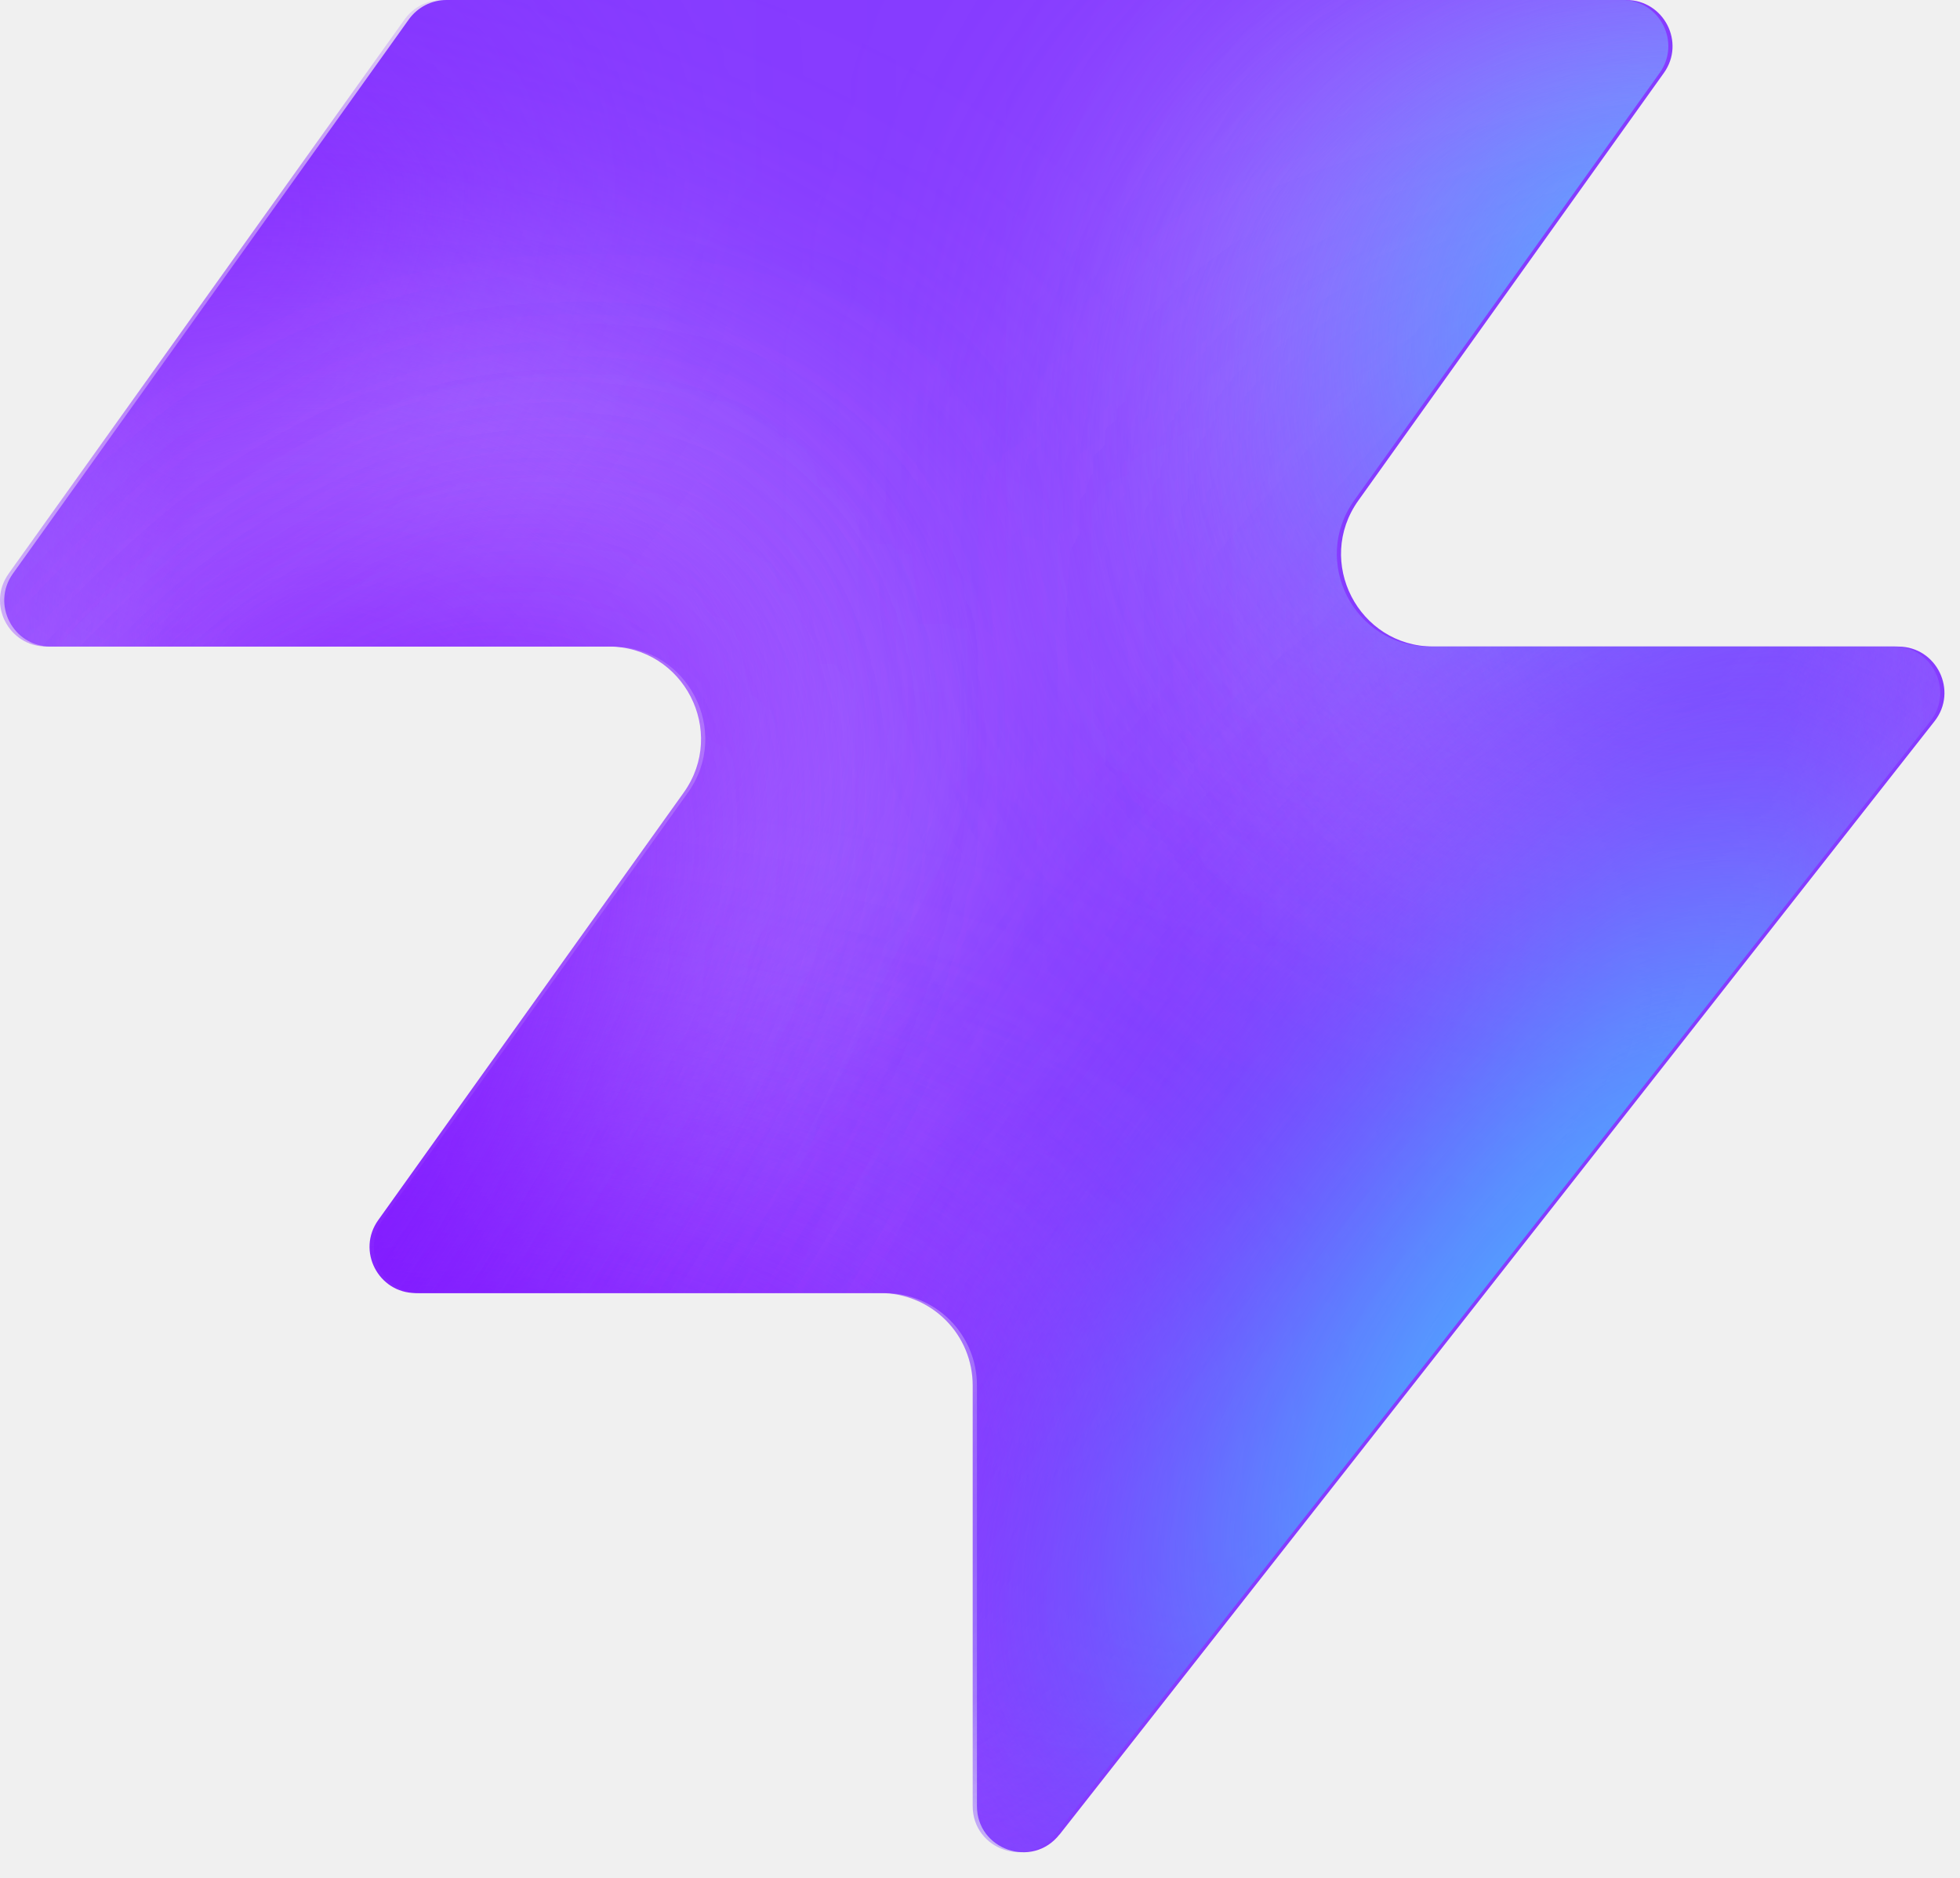
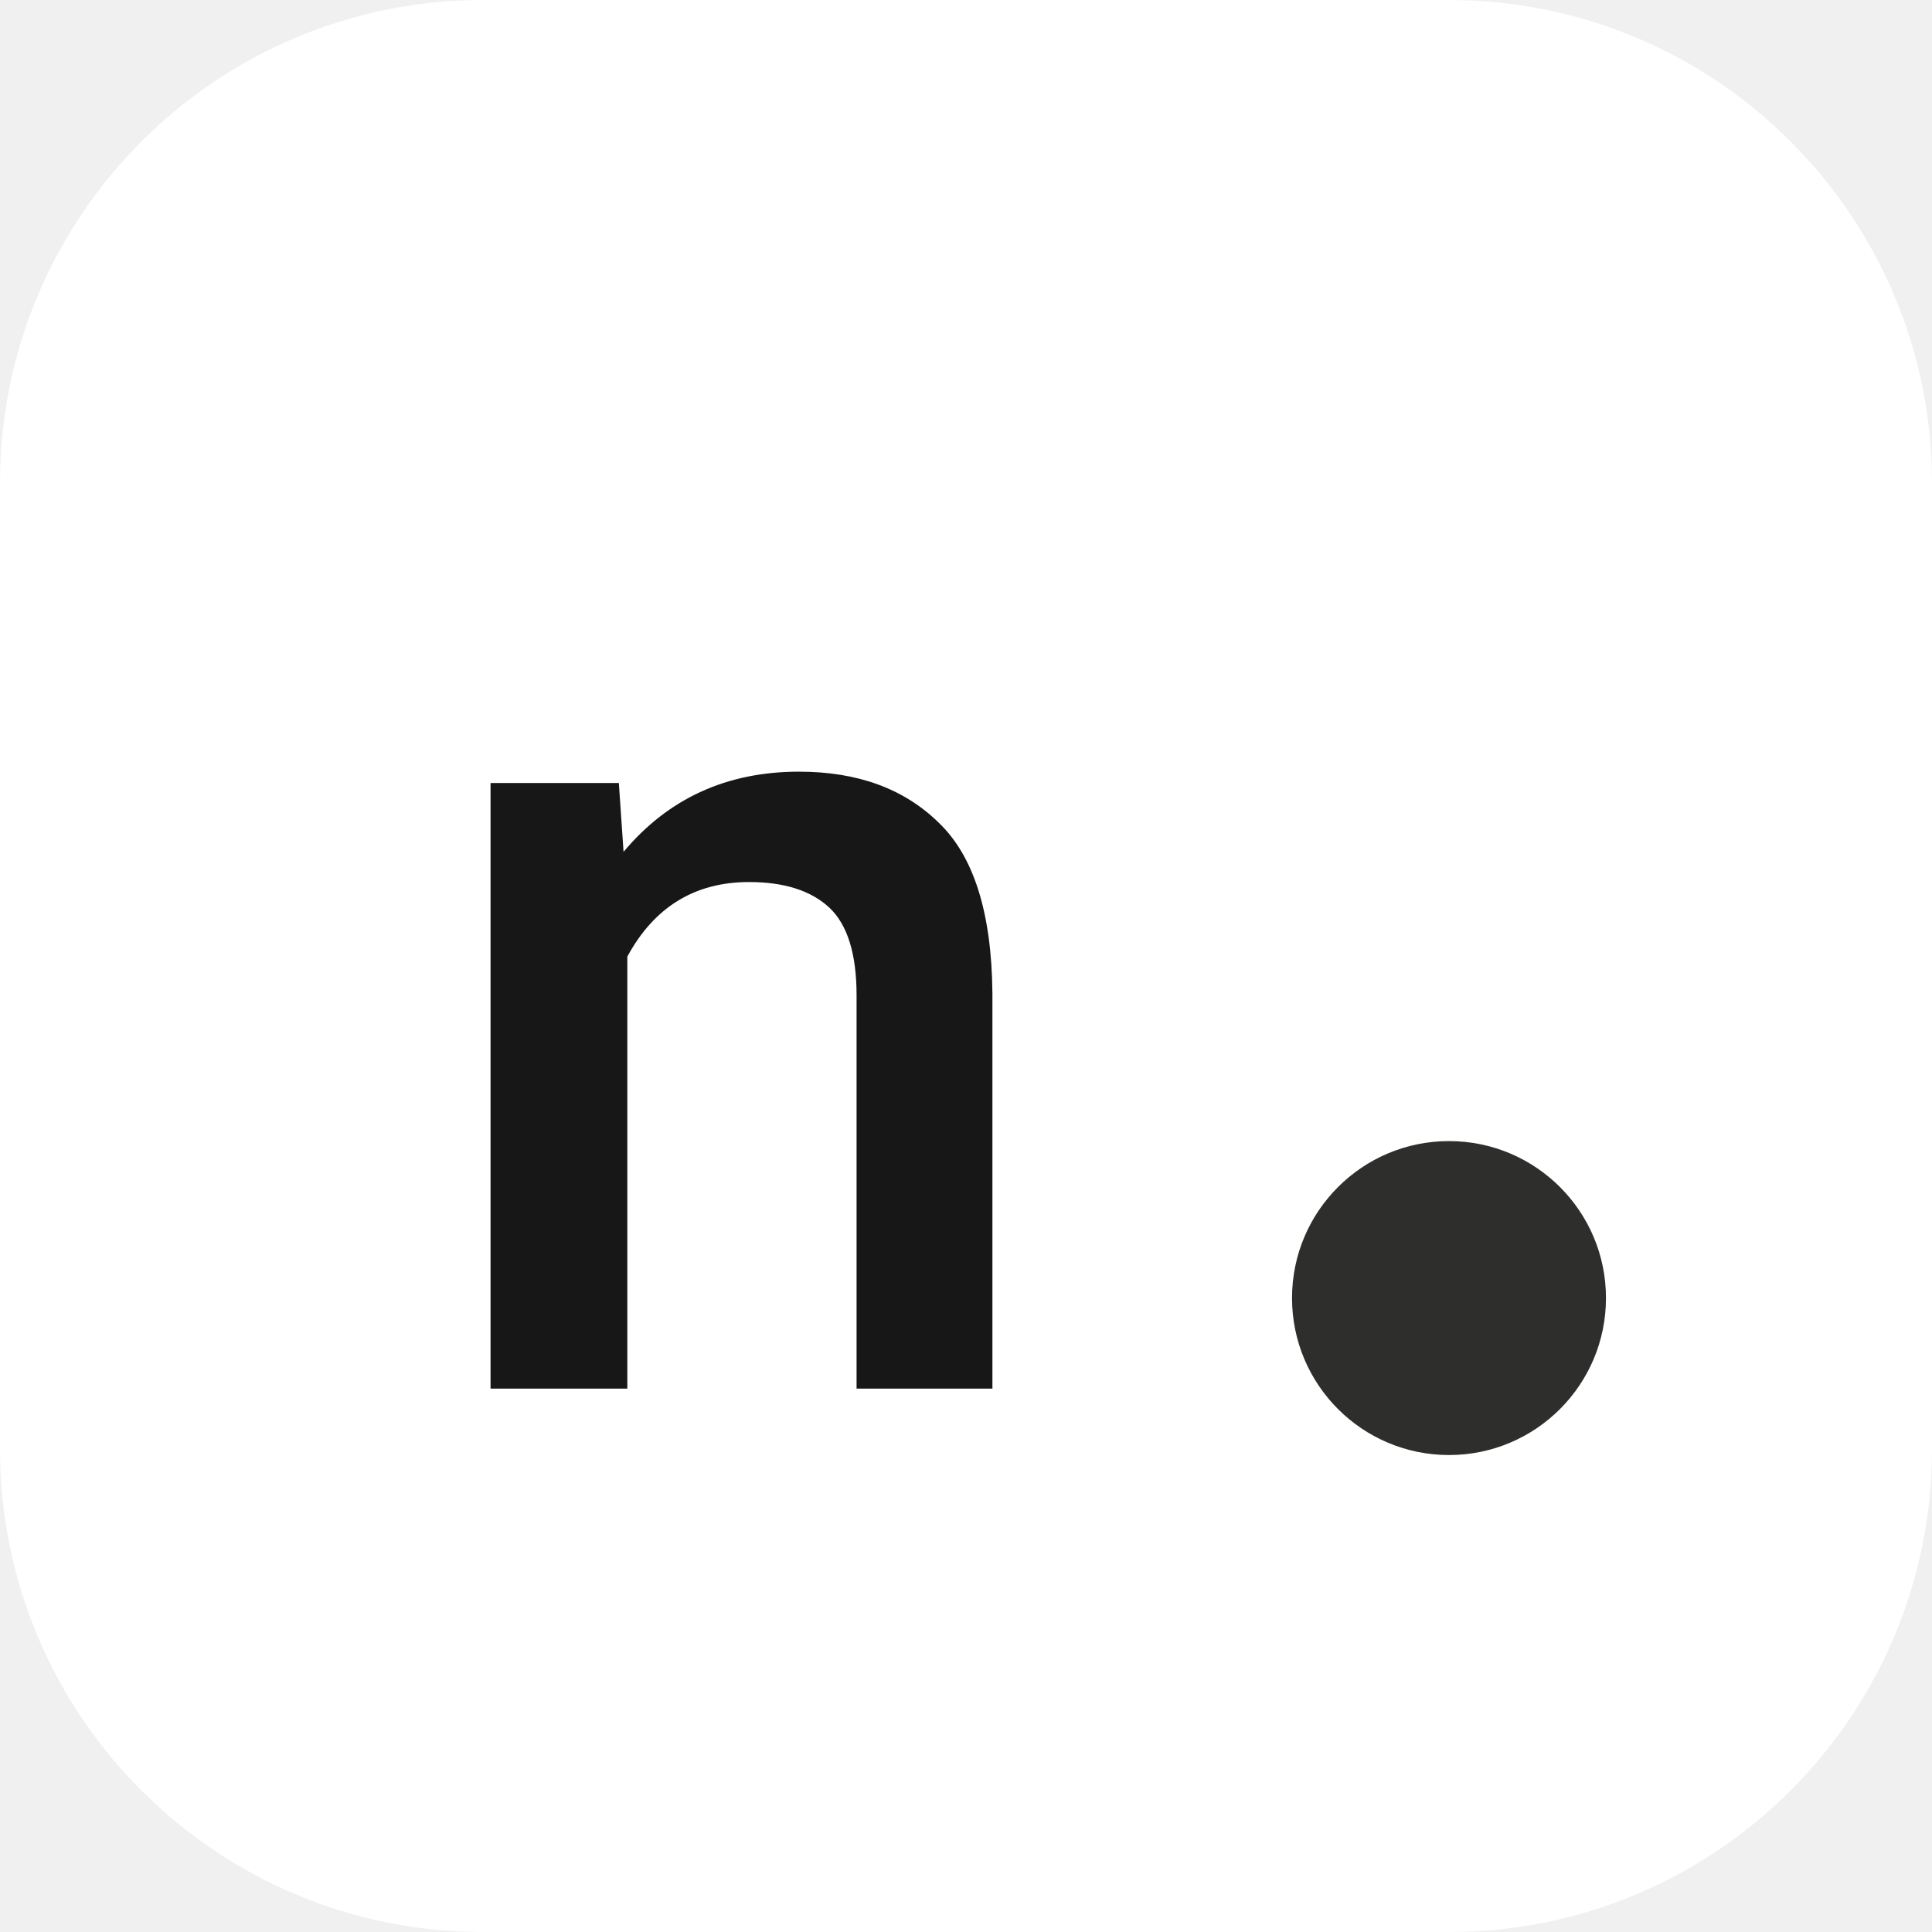
- <svg xmlns="http://www.w3.org/2000/svg" width="48" height="46" fill="none" viewBox="0 0 48 46">
-   <path fill="#863bff" d="M25.946 44.938c-.664.845-2.021.375-2.021-.698V33.937a2.26 2.26 0 0 0-2.262-2.262H10.287c-.92 0-1.456-1.04-.92-1.788l7.48-10.471c1.07-1.497 0-3.578-1.842-3.578H1.237c-.92 0-1.456-1.04-.92-1.788L10.013.474c.214-.297.556-.474.92-.474h28.894c.92 0 1.456 1.04.92 1.788l-7.48 10.471c-1.07 1.498 0 3.579 1.842 3.579h11.377c.943 0 1.473 1.088.89 1.83L25.947 44.94z" style="fill:#863bff;fill:color(display-p3 .525 .23 1);fill-opacity:1" />
-   <mask id="a" width="48" height="46" x="0" y="0" maskUnits="userSpaceOnUse" style="mask-type:alpha">
-     <path fill="#000" d="M25.842 44.938c-.664.844-2.021.375-2.021-.698V33.937a2.26 2.26 0 0 0-2.262-2.262H10.183c-.92 0-1.456-1.04-.92-1.788l7.48-10.471c1.07-1.498 0-3.579-1.842-3.579H1.133c-.92 0-1.456-1.04-.92-1.787L9.91.473c.214-.297.556-.474.92-.474h28.894c.92 0 1.456 1.04.92 1.788l-7.48 10.471c-1.07 1.498 0 3.578 1.842 3.578h11.377c.943 0 1.473 1.088.89 1.832L25.843 44.94z" style="fill:#000;fill-opacity:1" />
-   </mask>
-   <g mask="url(#a)">
-     <g filter="url(#b)">
-       <ellipse cx="5.508" cy="14.704" fill="#ede6ff" rx="5.508" ry="14.704" style="fill:#ede6ff;fill:color(display-p3 .927 .903 1);fill-opacity:1" transform="matrix(.00324 1 1 -.00324 -4.47 31.516)" />
-     </g>
-     <g filter="url(#c)">
-       <ellipse cx="10.399" cy="29.851" fill="#ede6ff" rx="10.399" ry="29.851" style="fill:#ede6ff;fill:color(display-p3 .927 .903 1);fill-opacity:1" transform="matrix(.00324 1 1 -.00324 -39.328 7.883)" />
-     </g>
-     <g filter="url(#d)">
-       <ellipse cx="5.508" cy="30.487" fill="#7e14ff" rx="5.508" ry="30.487" style="fill:#7e14ff;fill:color(display-p3 .492 .077 1);fill-opacity:1" transform="rotate(89.814 -25.913 -14.639)scale(1 -1)" />
-     </g>
-     <g filter="url(#e)">
-       <ellipse cx="5.508" cy="30.599" fill="#7e14ff" rx="5.508" ry="30.599" style="fill:#7e14ff;fill:color(display-p3 .492 .077 1);fill-opacity:1" transform="rotate(89.814 -32.644 -3.334)scale(1 -1)" />
-     </g>
-     <g filter="url(#f)">
-       <ellipse cx="5.508" cy="30.599" fill="#7e14ff" rx="5.508" ry="30.599" style="fill:#7e14ff;fill:color(display-p3 .492 .077 1);fill-opacity:1" transform="matrix(.00324 1 1 -.00324 -34.34 30.47)" />
-     </g>
-     <g filter="url(#g)">
-       <ellipse cx="14.072" cy="22.078" fill="#ede6ff" rx="14.072" ry="22.078" style="fill:#ede6ff;fill:color(display-p3 .927 .903 1);fill-opacity:1" transform="rotate(93.35 24.506 48.493)scale(-1 1)" />
-     </g>
-     <g filter="url(#h)">
-       <ellipse cx="3.47" cy="21.501" fill="#7e14ff" rx="3.47" ry="21.501" style="fill:#7e14ff;fill:color(display-p3 .492 .077 1);fill-opacity:1" transform="rotate(89.009 28.708 47.59)scale(-1 1)" />
-     </g>
-     <g filter="url(#i)">
-       <ellipse cx="3.47" cy="21.501" fill="#7e14ff" rx="3.47" ry="21.501" style="fill:#7e14ff;fill:color(display-p3 .492 .077 1);fill-opacity:1" transform="rotate(89.009 28.708 47.59)scale(-1 1)" />
-     </g>
-     <g filter="url(#j)">
-       <ellipse cx=".387" cy="8.972" fill="#7e14ff" rx="4.407" ry="29.108" style="fill:#7e14ff;fill:color(display-p3 .492 .077 1);fill-opacity:1" transform="rotate(39.51 .387 8.972)" />
-     </g>
-     <g filter="url(#k)">
-       <ellipse cx="47.523" cy="-6.092" fill="#7e14ff" rx="4.407" ry="29.108" style="fill:#7e14ff;fill:color(display-p3 .492 .077 1);fill-opacity:1" transform="rotate(37.892 47.523 -6.092)" />
-     </g>
-     <g filter="url(#l)">
-       <ellipse cx="41.412" cy="6.333" fill="#47bfff" rx="5.971" ry="9.665" style="fill:#47bfff;fill:color(display-p3 .28 .748 1);fill-opacity:1" transform="rotate(37.892 41.412 6.333)" />
-     </g>
-     <g filter="url(#m)">
-       <ellipse cx="-1.879" cy="38.332" fill="#7e14ff" rx="4.407" ry="29.108" style="fill:#7e14ff;fill:color(display-p3 .492 .077 1);fill-opacity:1" transform="rotate(37.892 -1.88 38.332)" />
-     </g>
-     <g filter="url(#n)">
-       <ellipse cx="-1.879" cy="38.332" fill="#7e14ff" rx="4.407" ry="29.108" style="fill:#7e14ff;fill:color(display-p3 .492 .077 1);fill-opacity:1" transform="rotate(37.892 -1.88 38.332)" />
-     </g>
-     <g filter="url(#o)">
-       <ellipse cx="35.651" cy="29.907" fill="#7e14ff" rx="4.407" ry="29.108" style="fill:#7e14ff;fill:color(display-p3 .492 .077 1);fill-opacity:1" transform="rotate(37.892 35.651 29.907)" />
-     </g>
-     <g filter="url(#p)">
-       <ellipse cx="38.418" cy="32.4" fill="#47bfff" rx="5.971" ry="15.297" style="fill:#47bfff;fill:color(display-p3 .28 .748 1);fill-opacity:1" transform="rotate(37.892 38.418 32.4)" />
-     </g>
-   </g>
-   <defs>
-     <filter id="b" width="60.045" height="41.654" x="-19.77" y="16.149" color-interpolation-filters="sRGB" filterUnits="userSpaceOnUse">
-       <feFlood flood-opacity="0" result="BackgroundImageFix" />
-       <feBlend in="SourceGraphic" in2="BackgroundImageFix" result="shape" />
-       <feGaussianBlur result="effect1_foregroundBlur_2002_17158" stdDeviation="7.659" />
-     </filter>
-     <filter id="c" width="90.34" height="51.437" x="-54.613" y="-7.533" color-interpolation-filters="sRGB" filterUnits="userSpaceOnUse">
-       <feFlood flood-opacity="0" result="BackgroundImageFix" />
-       <feBlend in="SourceGraphic" in2="BackgroundImageFix" result="shape" />
-       <feGaussianBlur result="effect1_foregroundBlur_2002_17158" stdDeviation="7.659" />
-     </filter>
-     <filter id="d" width="79.355" height="29.4" x="-49.64" y="2.03" color-interpolation-filters="sRGB" filterUnits="userSpaceOnUse">
-       <feFlood flood-opacity="0" result="BackgroundImageFix" />
-       <feBlend in="SourceGraphic" in2="BackgroundImageFix" result="shape" />
-       <feGaussianBlur result="effect1_foregroundBlur_2002_17158" stdDeviation="4.596" />
-     </filter>
-     <filter id="e" width="79.579" height="29.4" x="-45.045" y="20.029" color-interpolation-filters="sRGB" filterUnits="userSpaceOnUse">
-       <feFlood flood-opacity="0" result="BackgroundImageFix" />
-       <feBlend in="SourceGraphic" in2="BackgroundImageFix" result="shape" />
-       <feGaussianBlur result="effect1_foregroundBlur_2002_17158" stdDeviation="4.596" />
-     </filter>
-     <filter id="f" width="79.579" height="29.4" x="-43.513" y="21.178" color-interpolation-filters="sRGB" filterUnits="userSpaceOnUse">
-       <feFlood flood-opacity="0" result="BackgroundImageFix" />
-       <feBlend in="SourceGraphic" in2="BackgroundImageFix" result="shape" />
-       <feGaussianBlur result="effect1_foregroundBlur_2002_17158" stdDeviation="4.596" />
-     </filter>
-     <filter id="g" width="74.749" height="58.852" x="15.756" y="-17.901" color-interpolation-filters="sRGB" filterUnits="userSpaceOnUse">
-       <feFlood flood-opacity="0" result="BackgroundImageFix" />
-       <feBlend in="SourceGraphic" in2="BackgroundImageFix" result="shape" />
-       <feGaussianBlur result="effect1_foregroundBlur_2002_17158" stdDeviation="7.659" />
-     </filter>
-     <filter id="h" width="61.377" height="25.362" x="23.548" y="2.284" color-interpolation-filters="sRGB" filterUnits="userSpaceOnUse">
-       <feFlood flood-opacity="0" result="BackgroundImageFix" />
-       <feBlend in="SourceGraphic" in2="BackgroundImageFix" result="shape" />
-       <feGaussianBlur result="effect1_foregroundBlur_2002_17158" stdDeviation="4.596" />
-     </filter>
-     <filter id="i" width="61.377" height="25.362" x="23.548" y="2.284" color-interpolation-filters="sRGB" filterUnits="userSpaceOnUse">
-       <feFlood flood-opacity="0" result="BackgroundImageFix" />
-       <feBlend in="SourceGraphic" in2="BackgroundImageFix" result="shape" />
-       <feGaussianBlur result="effect1_foregroundBlur_2002_17158" stdDeviation="4.596" />
-     </filter>
-     <filter id="j" width="56.045" height="63.649" x="-27.636" y="-22.853" color-interpolation-filters="sRGB" filterUnits="userSpaceOnUse">
-       <feFlood flood-opacity="0" result="BackgroundImageFix" />
-       <feBlend in="SourceGraphic" in2="BackgroundImageFix" result="shape" />
-       <feGaussianBlur result="effect1_foregroundBlur_2002_17158" stdDeviation="4.596" />
-     </filter>
-     <filter id="k" width="54.814" height="64.646" x="20.116" y="-38.415" color-interpolation-filters="sRGB" filterUnits="userSpaceOnUse">
-       <feFlood flood-opacity="0" result="BackgroundImageFix" />
-       <feBlend in="SourceGraphic" in2="BackgroundImageFix" result="shape" />
-       <feGaussianBlur result="effect1_foregroundBlur_2002_17158" stdDeviation="4.596" />
-     </filter>
-     <filter id="l" width="33.541" height="35.313" x="24.641" y="-11.323" color-interpolation-filters="sRGB" filterUnits="userSpaceOnUse">
-       <feFlood flood-opacity="0" result="BackgroundImageFix" />
-       <feBlend in="SourceGraphic" in2="BackgroundImageFix" result="shape" />
-       <feGaussianBlur result="effect1_foregroundBlur_2002_17158" stdDeviation="4.596" />
-     </filter>
-     <filter id="m" width="54.814" height="64.646" x="-29.286" y="6.009" color-interpolation-filters="sRGB" filterUnits="userSpaceOnUse">
-       <feFlood flood-opacity="0" result="BackgroundImageFix" />
-       <feBlend in="SourceGraphic" in2="BackgroundImageFix" result="shape" />
-       <feGaussianBlur result="effect1_foregroundBlur_2002_17158" stdDeviation="4.596" />
-     </filter>
-     <filter id="n" width="54.814" height="64.646" x="-29.286" y="6.009" color-interpolation-filters="sRGB" filterUnits="userSpaceOnUse">
-       <feFlood flood-opacity="0" result="BackgroundImageFix" />
-       <feBlend in="SourceGraphic" in2="BackgroundImageFix" result="shape" />
-       <feGaussianBlur result="effect1_foregroundBlur_2002_17158" stdDeviation="4.596" />
-     </filter>
-     <filter id="o" width="54.814" height="64.646" x="8.244" y="-2.416" color-interpolation-filters="sRGB" filterUnits="userSpaceOnUse">
-       <feFlood flood-opacity="0" result="BackgroundImageFix" />
-       <feBlend in="SourceGraphic" in2="BackgroundImageFix" result="shape" />
-       <feGaussianBlur result="effect1_foregroundBlur_2002_17158" stdDeviation="4.596" />
-     </filter>
-     <filter id="p" width="39.409" height="43.623" x="18.713" y="10.588" color-interpolation-filters="sRGB" filterUnits="userSpaceOnUse">
-       <feFlood flood-opacity="0" result="BackgroundImageFix" />
-       <feBlend in="SourceGraphic" in2="BackgroundImageFix" result="shape" />
-       <feGaussianBlur result="effect1_foregroundBlur_2002_17158" stdDeviation="4.596" />
-     </filter>
-   </defs>
+ <svg xmlns="http://www.w3.org/2000/svg" width="32" height="32" viewBox="0 0 32 32">
+   <rect width="32" height="32" rx="8" fill="#FFFFFF" />
+   <text x="7" y="23" font-family="-apple-system, BlinkMacSystemFont, 'Segoe UI', Roboto, sans-serif" font-size="19" font-weight="500" fill="#171717">n</text>
+   <circle cx="24" cy="21.5" r="2.6" fill="#2E2E2C" />
</svg>
